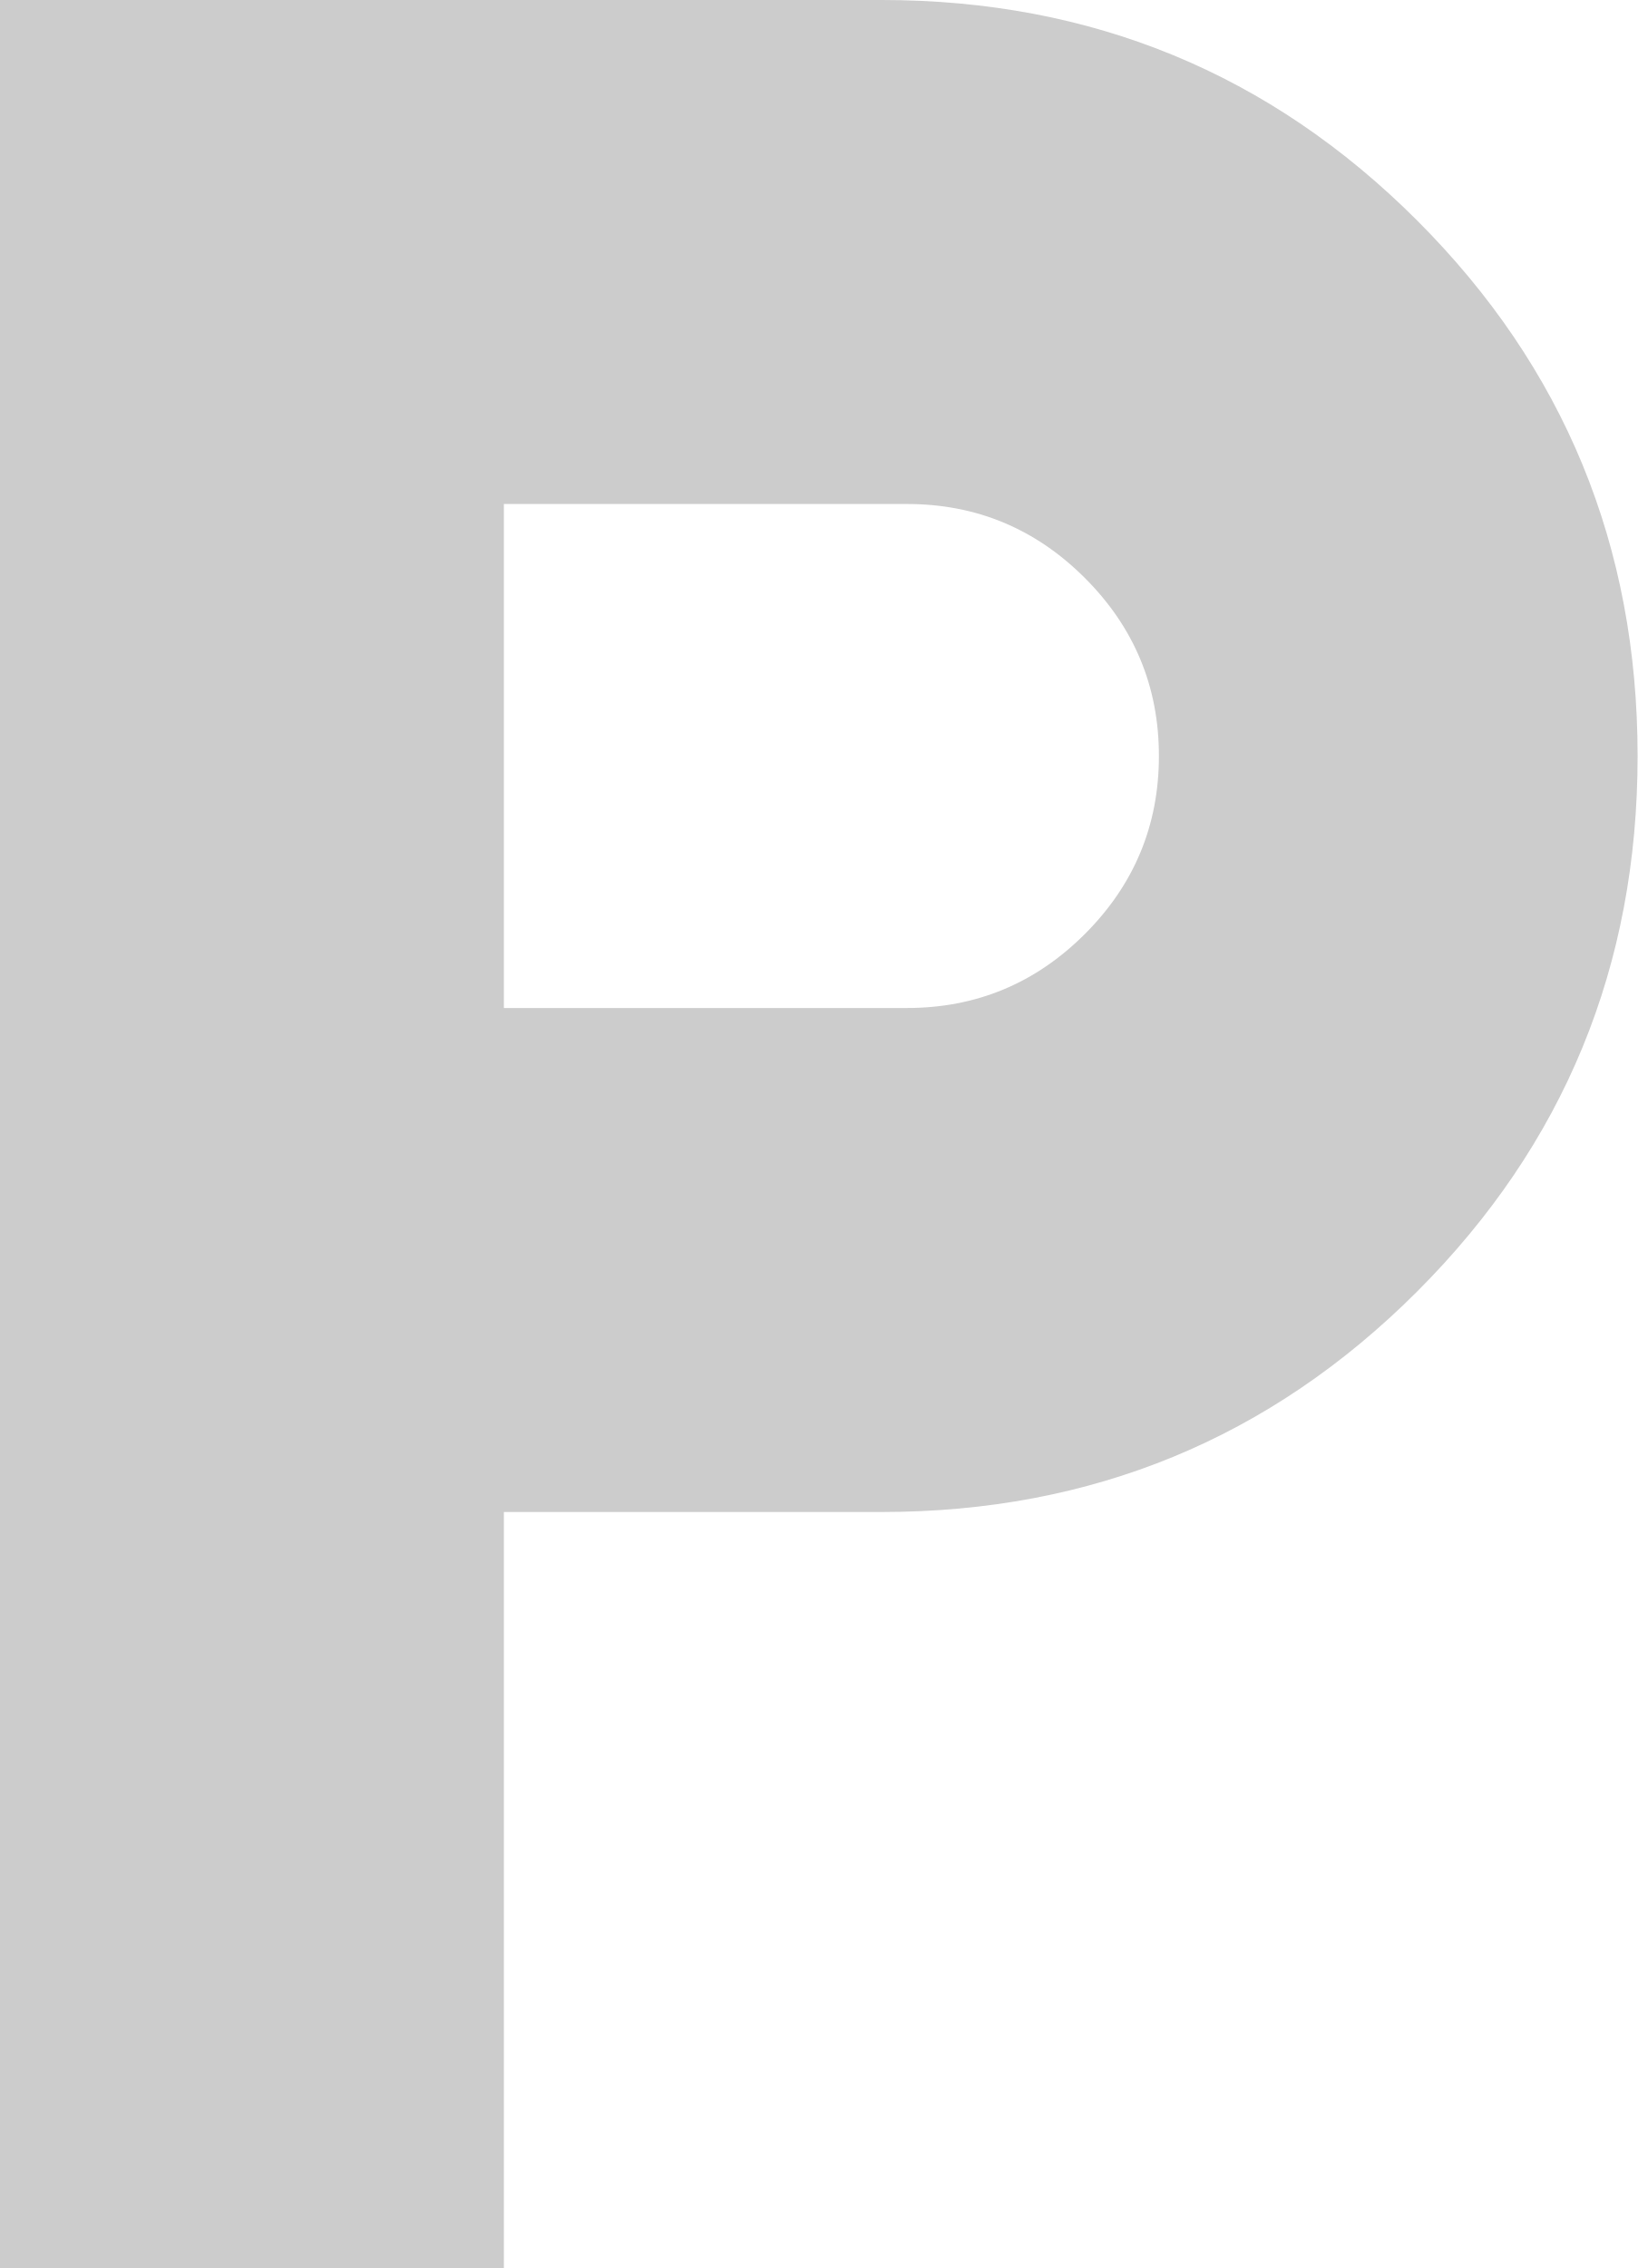
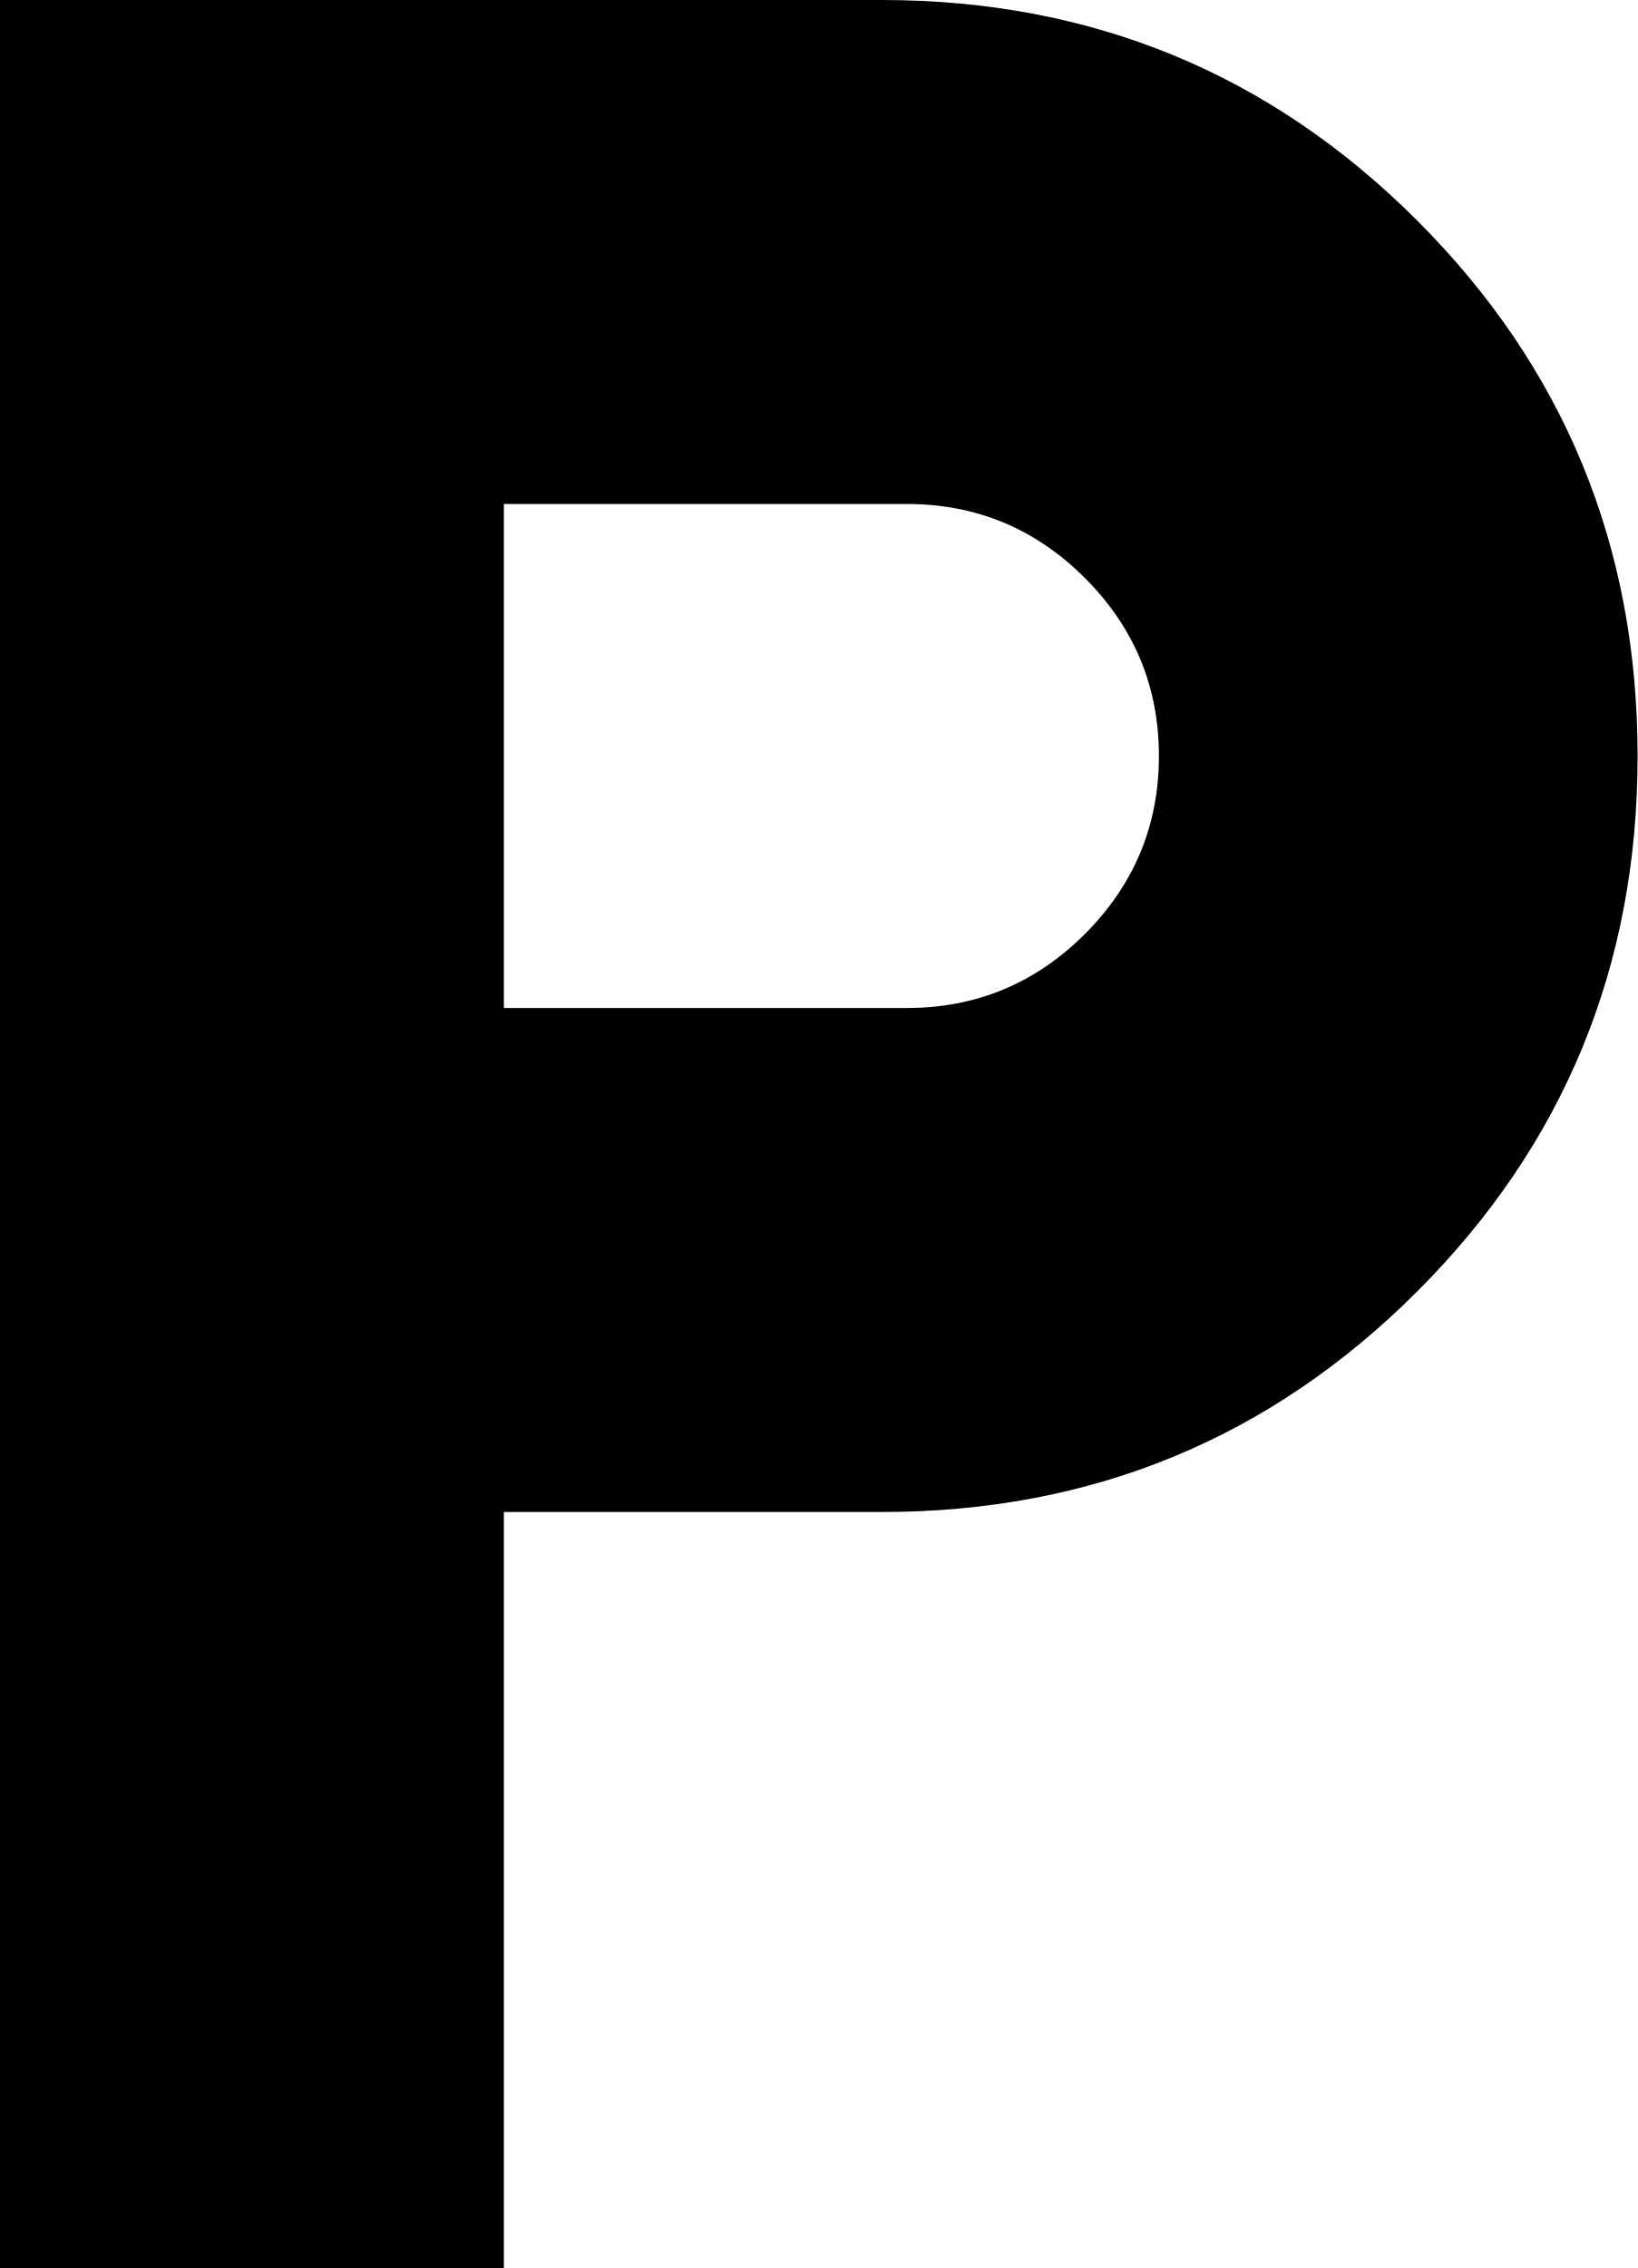
- <svg xmlns="http://www.w3.org/2000/svg" width="13" height="18" viewBox="0 0 13 18" fill="none">
-   <path d="M0 18V0H7C8.667 0 10.083 0.583 11.25 1.75C12.417 2.917 13 4.333 13 6C13 7.667 12.417 9.083 11.25 10.25C10.083 11.417 8.667 12 7 12H4V18H0ZM4 8H7.2C7.75 8 8.221 7.804 8.613 7.412C9.004 7.021 9.2 6.55 9.2 6C9.2 5.45 9.004 4.979 8.613 4.588C8.221 4.196 7.75 4 7.2 4H4V8Z" fill="#CCCCCC" />
+ <svg xmlns="http://www.w3.org/2000/svg" width="13" height="18" viewBox="0 0 13 18" fill="current">
+   <path d="M0 18V0H7C8.667 0 10.083 0.583 11.25 1.75C12.417 2.917 13 4.333 13 6C13 7.667 12.417 9.083 11.25 10.25C10.083 11.417 8.667 12 7 12H4V18H0ZM4 8H7.2C7.75 8 8.221 7.804 8.613 7.412C9.004 7.021 9.2 6.55 9.2 6C9.2 5.45 9.004 4.979 8.613 4.588C8.221 4.196 7.75 4 7.2 4H4V8Z" fill="current" />
</svg>
